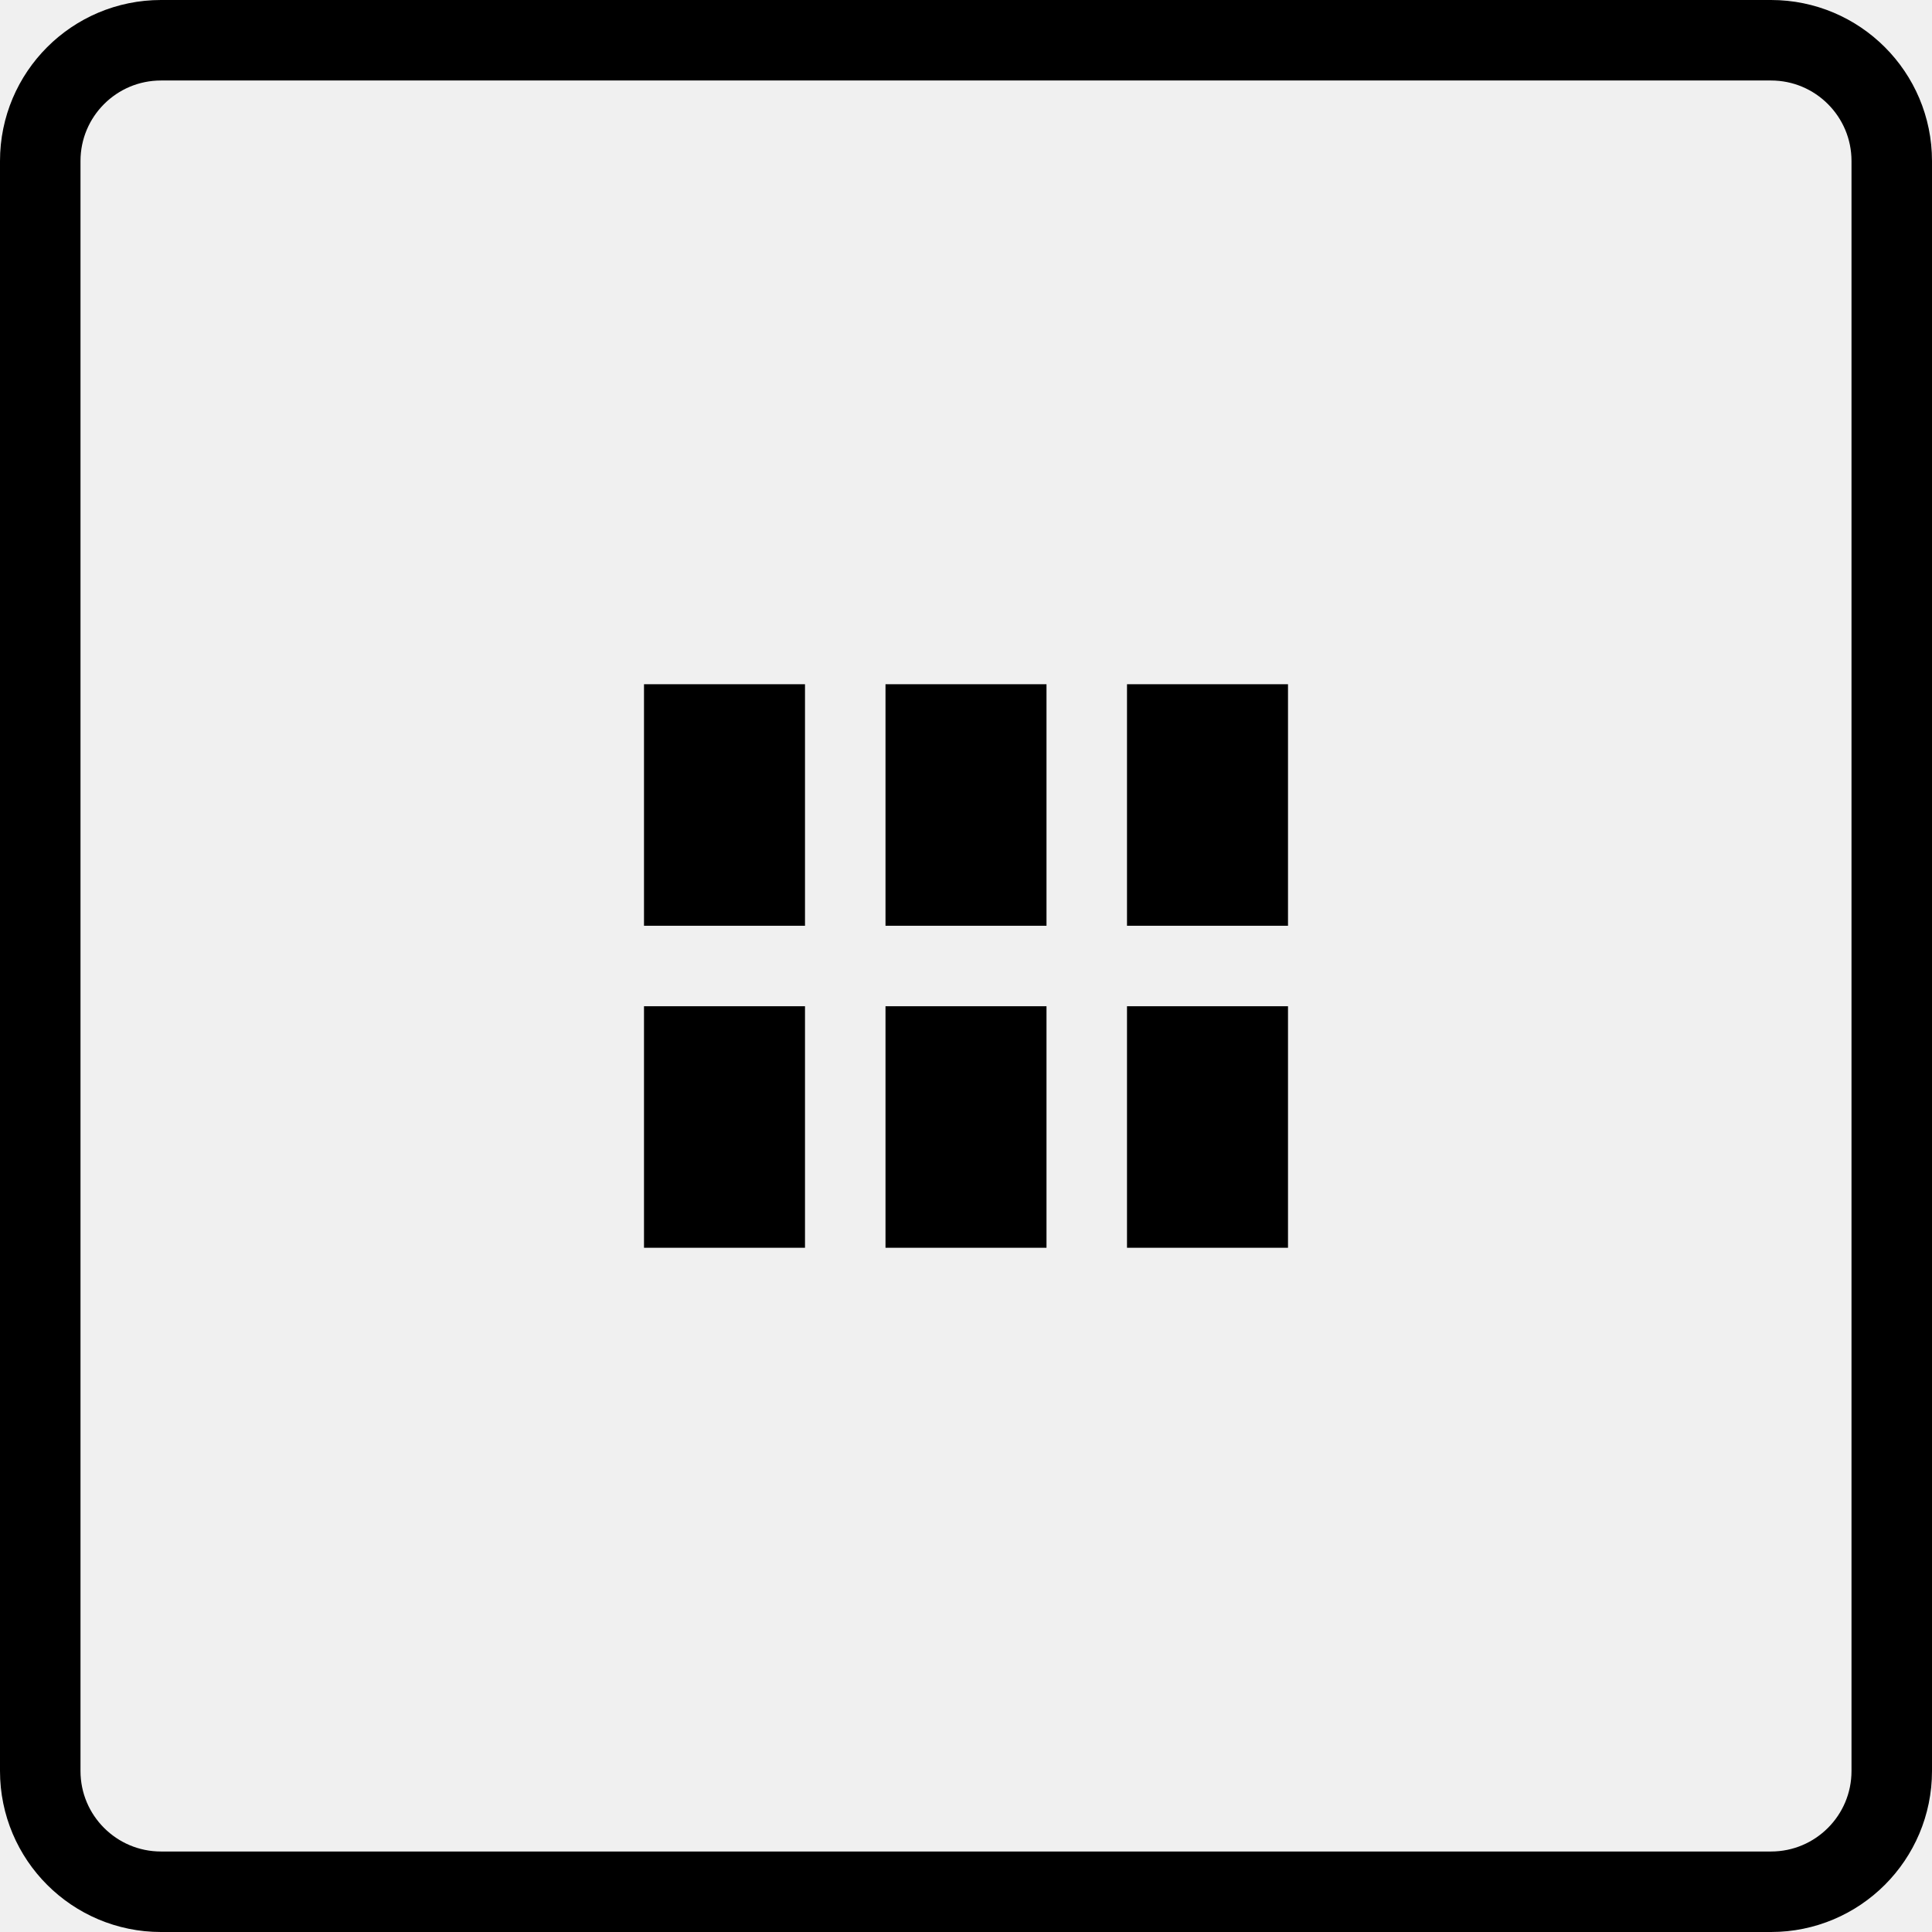
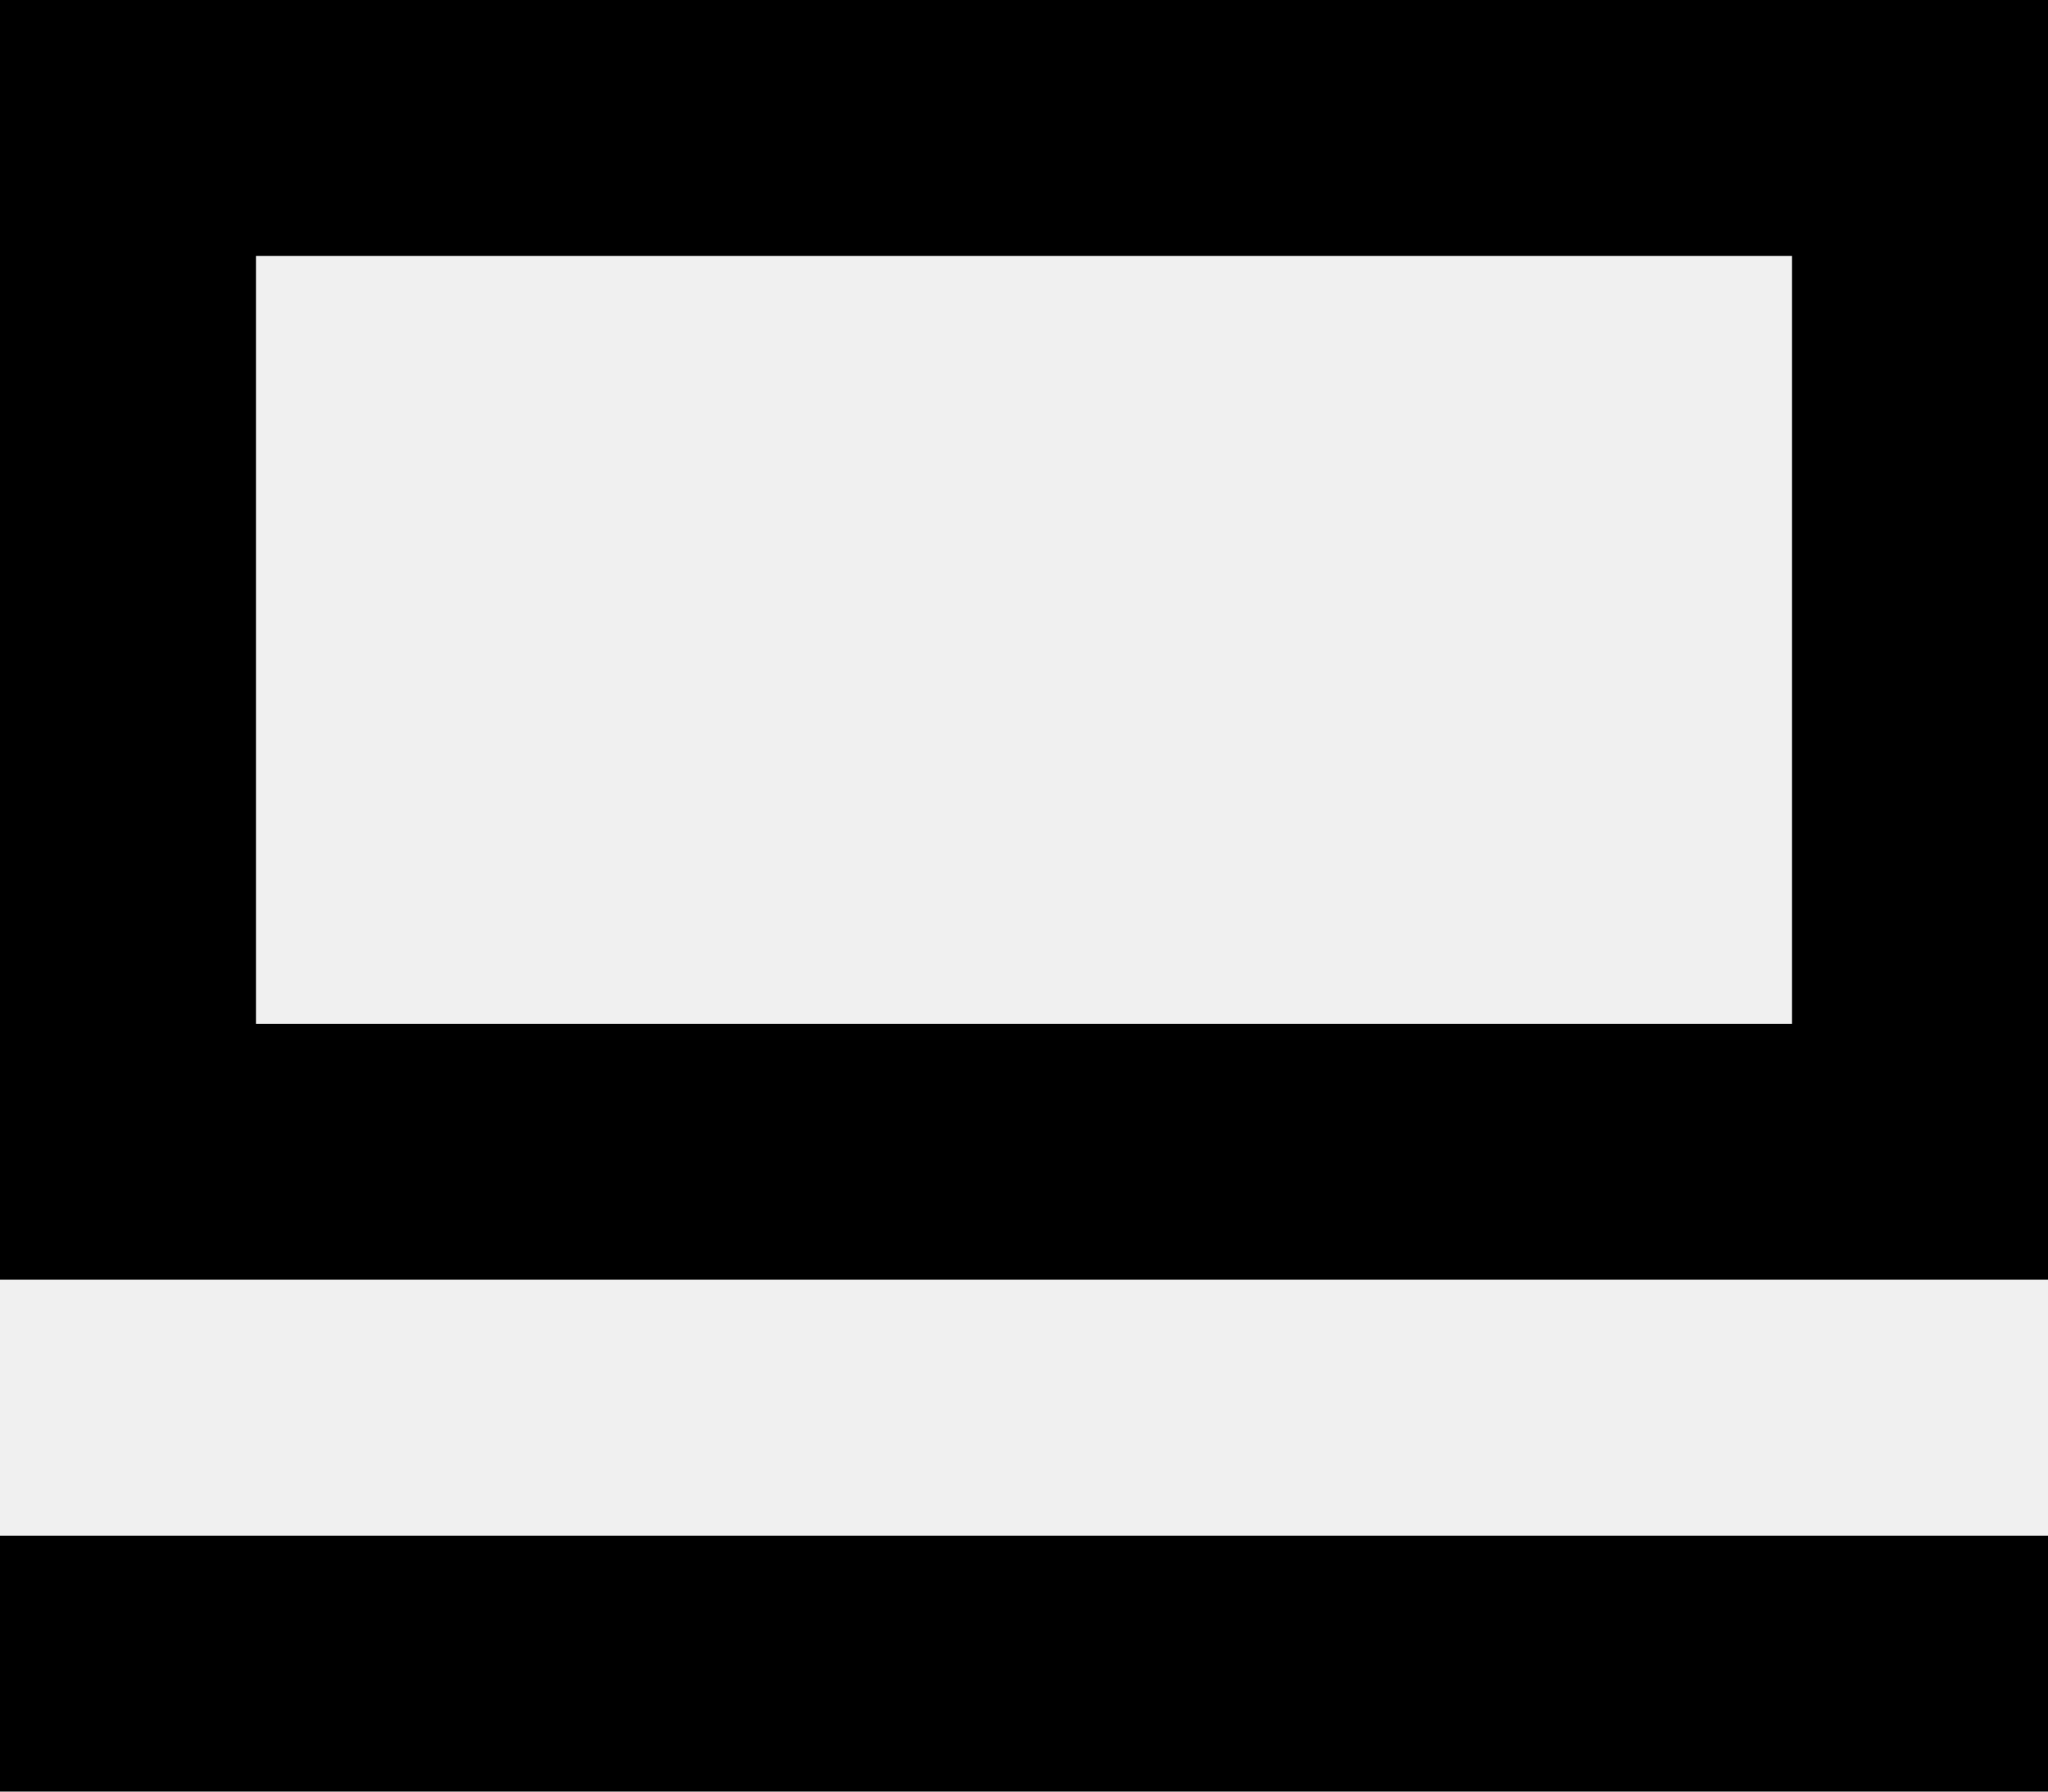
- <svg xmlns="http://www.w3.org/2000/svg" width="48" height="48" viewBox="0 0 48 48" fill="none">
-   <g clip-path="url(#clip0_33548_2035)">
-     <path d="M20 17H16V23H20V17Z" fill="black" />
-     <path d="M32 17H28V23H32V17Z" fill="black" />
-     <path d="M26 17H22V23H26V17Z" fill="black" />
-     <path d="M20 25H16V31H20V25Z" fill="black" />
-     <path d="M32 25H28V31H32V25Z" fill="black" />
-     <path d="M26 25H22V31H26V25Z" fill="black" />
-   </g>
-   <rect x="1" y="1" width="46" height="46" rx="3" stroke="black" stroke-width="2" />
-   <defs>
-     <clipPath id="clip0_33548_2035">
-       <rect width="16" height="14" fill="white" transform="translate(16 17)" />
-     </clipPath>
-   </defs>
+ <svg xmlns="http://www.w3.org/2000/svg" width="16" height="14" viewBox="0 0 16 14" fill="none">
+   <path d="M16 12H0V14H16V12Z" fill="black" />
+   <path d="M14 2V8H2V2H14ZM16 0H0V10H16V0Z" fill="black" />
</svg>
